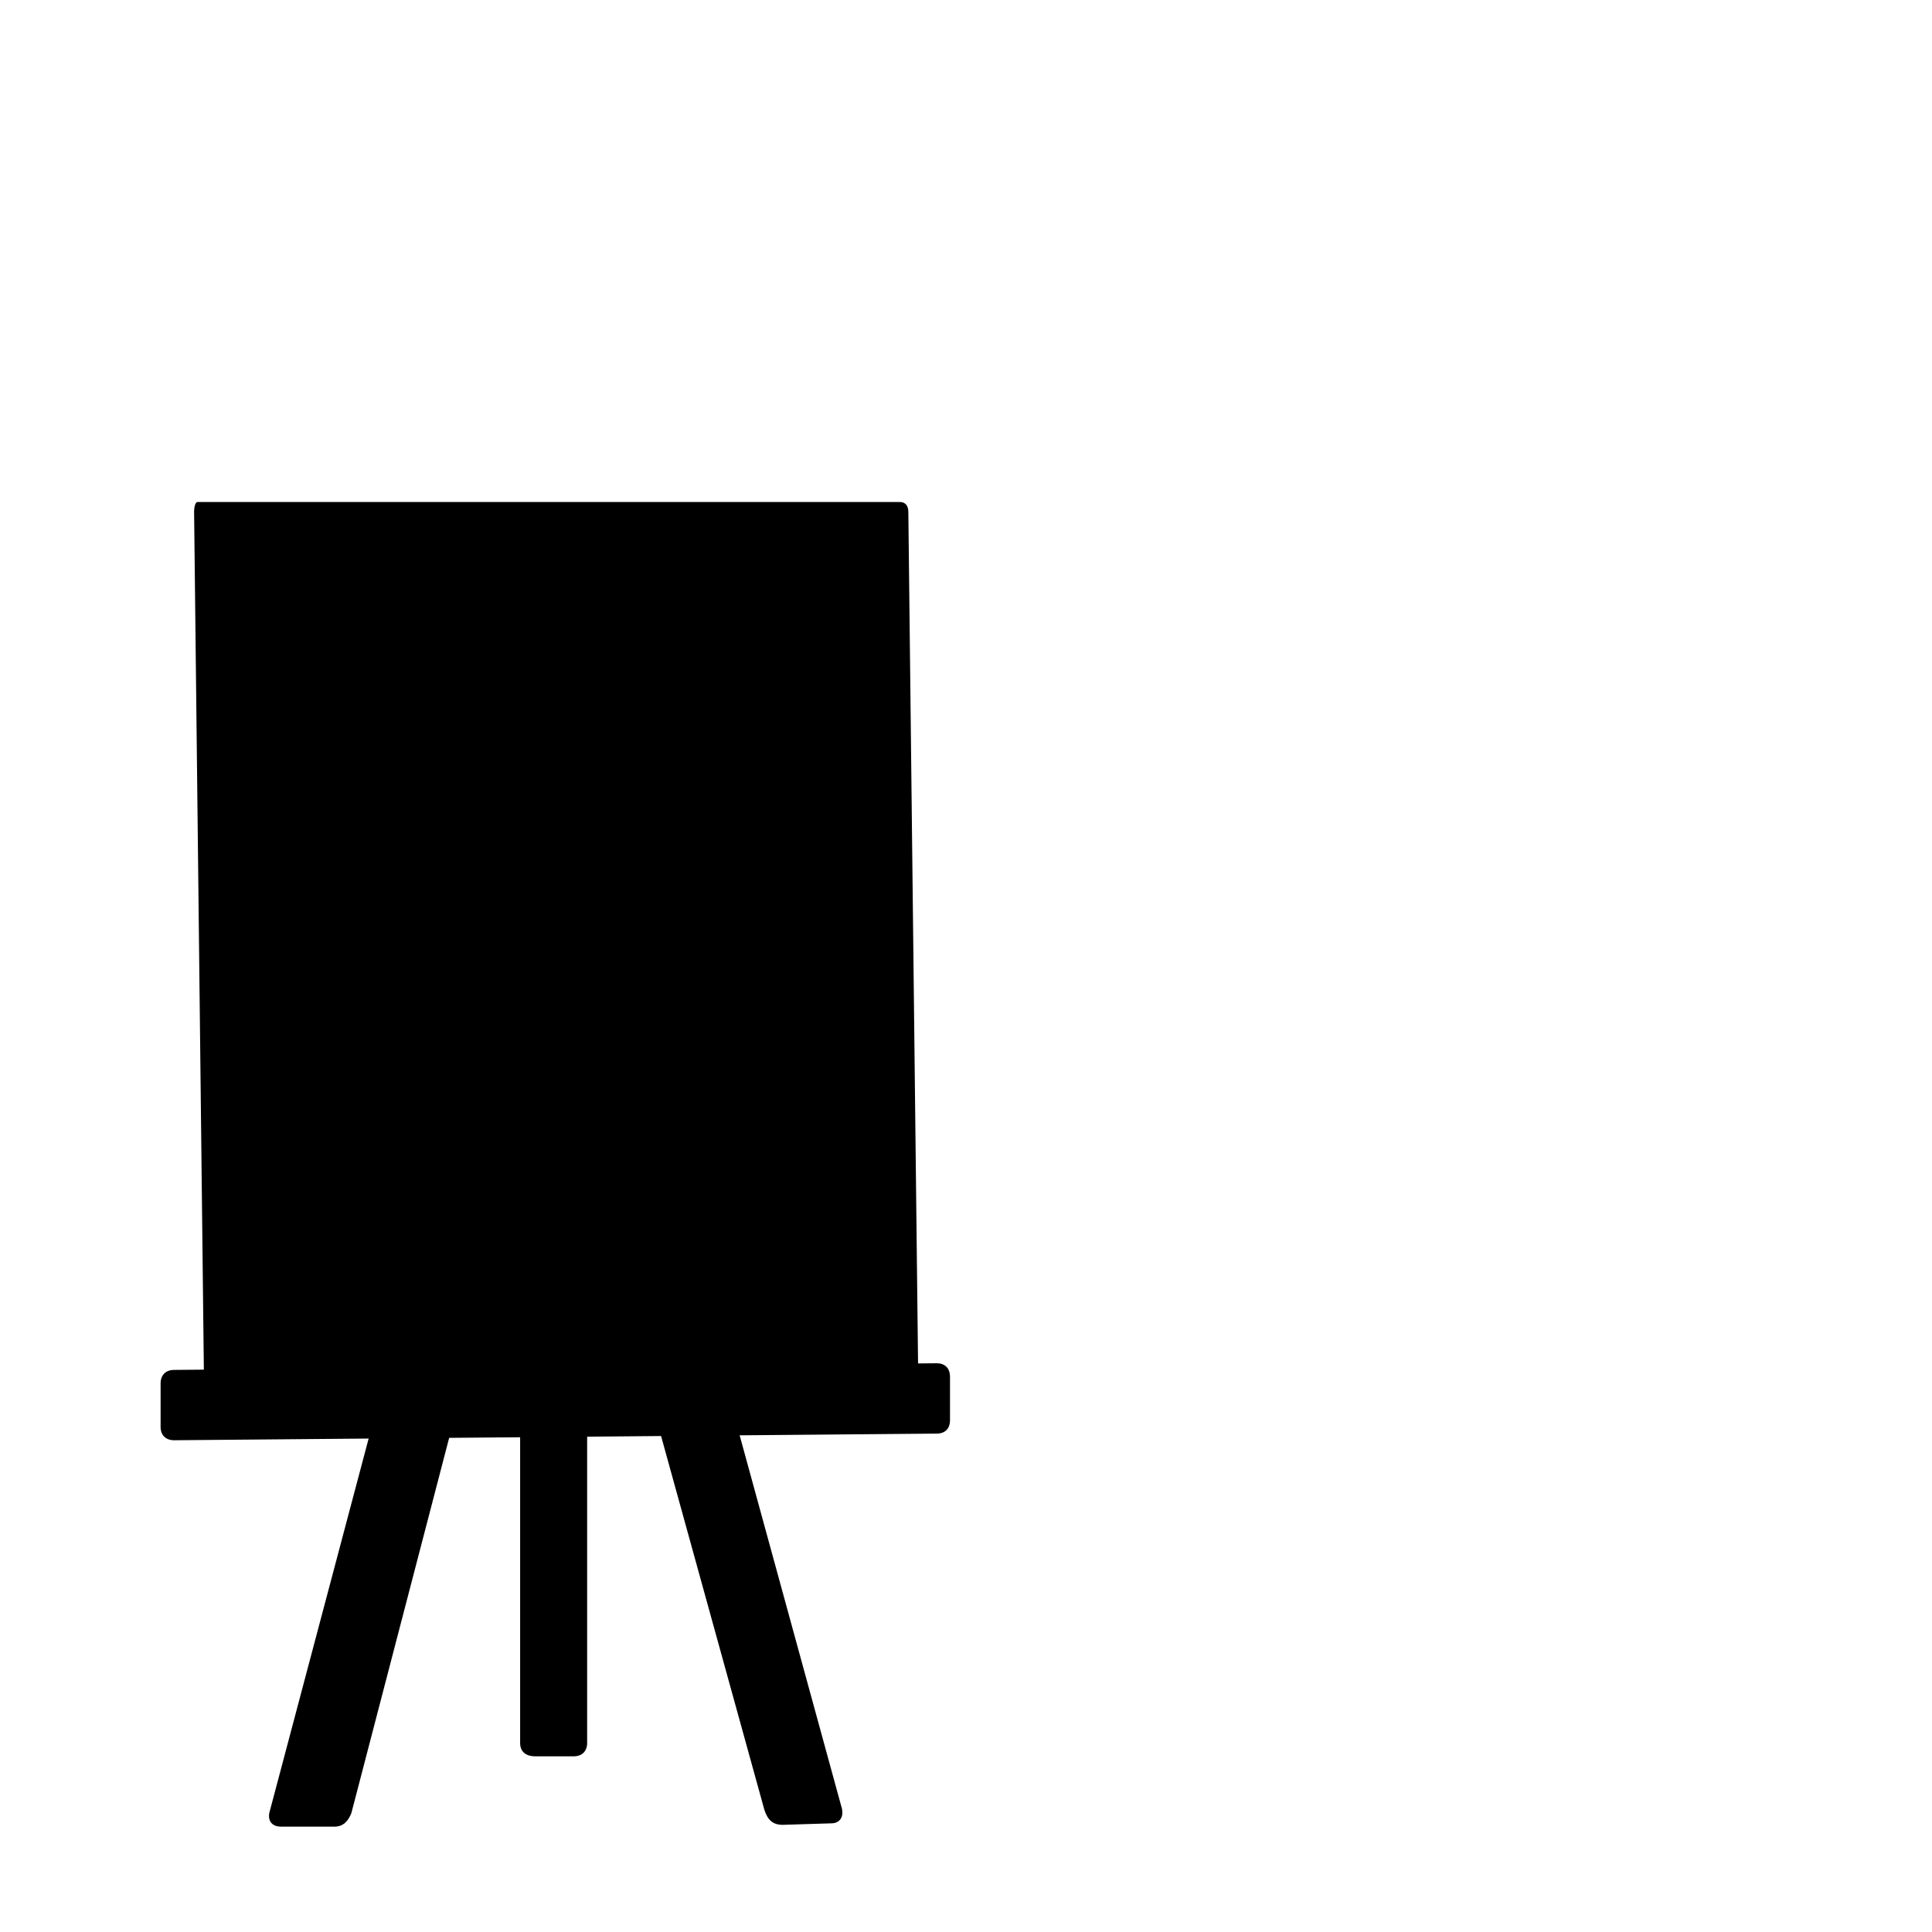
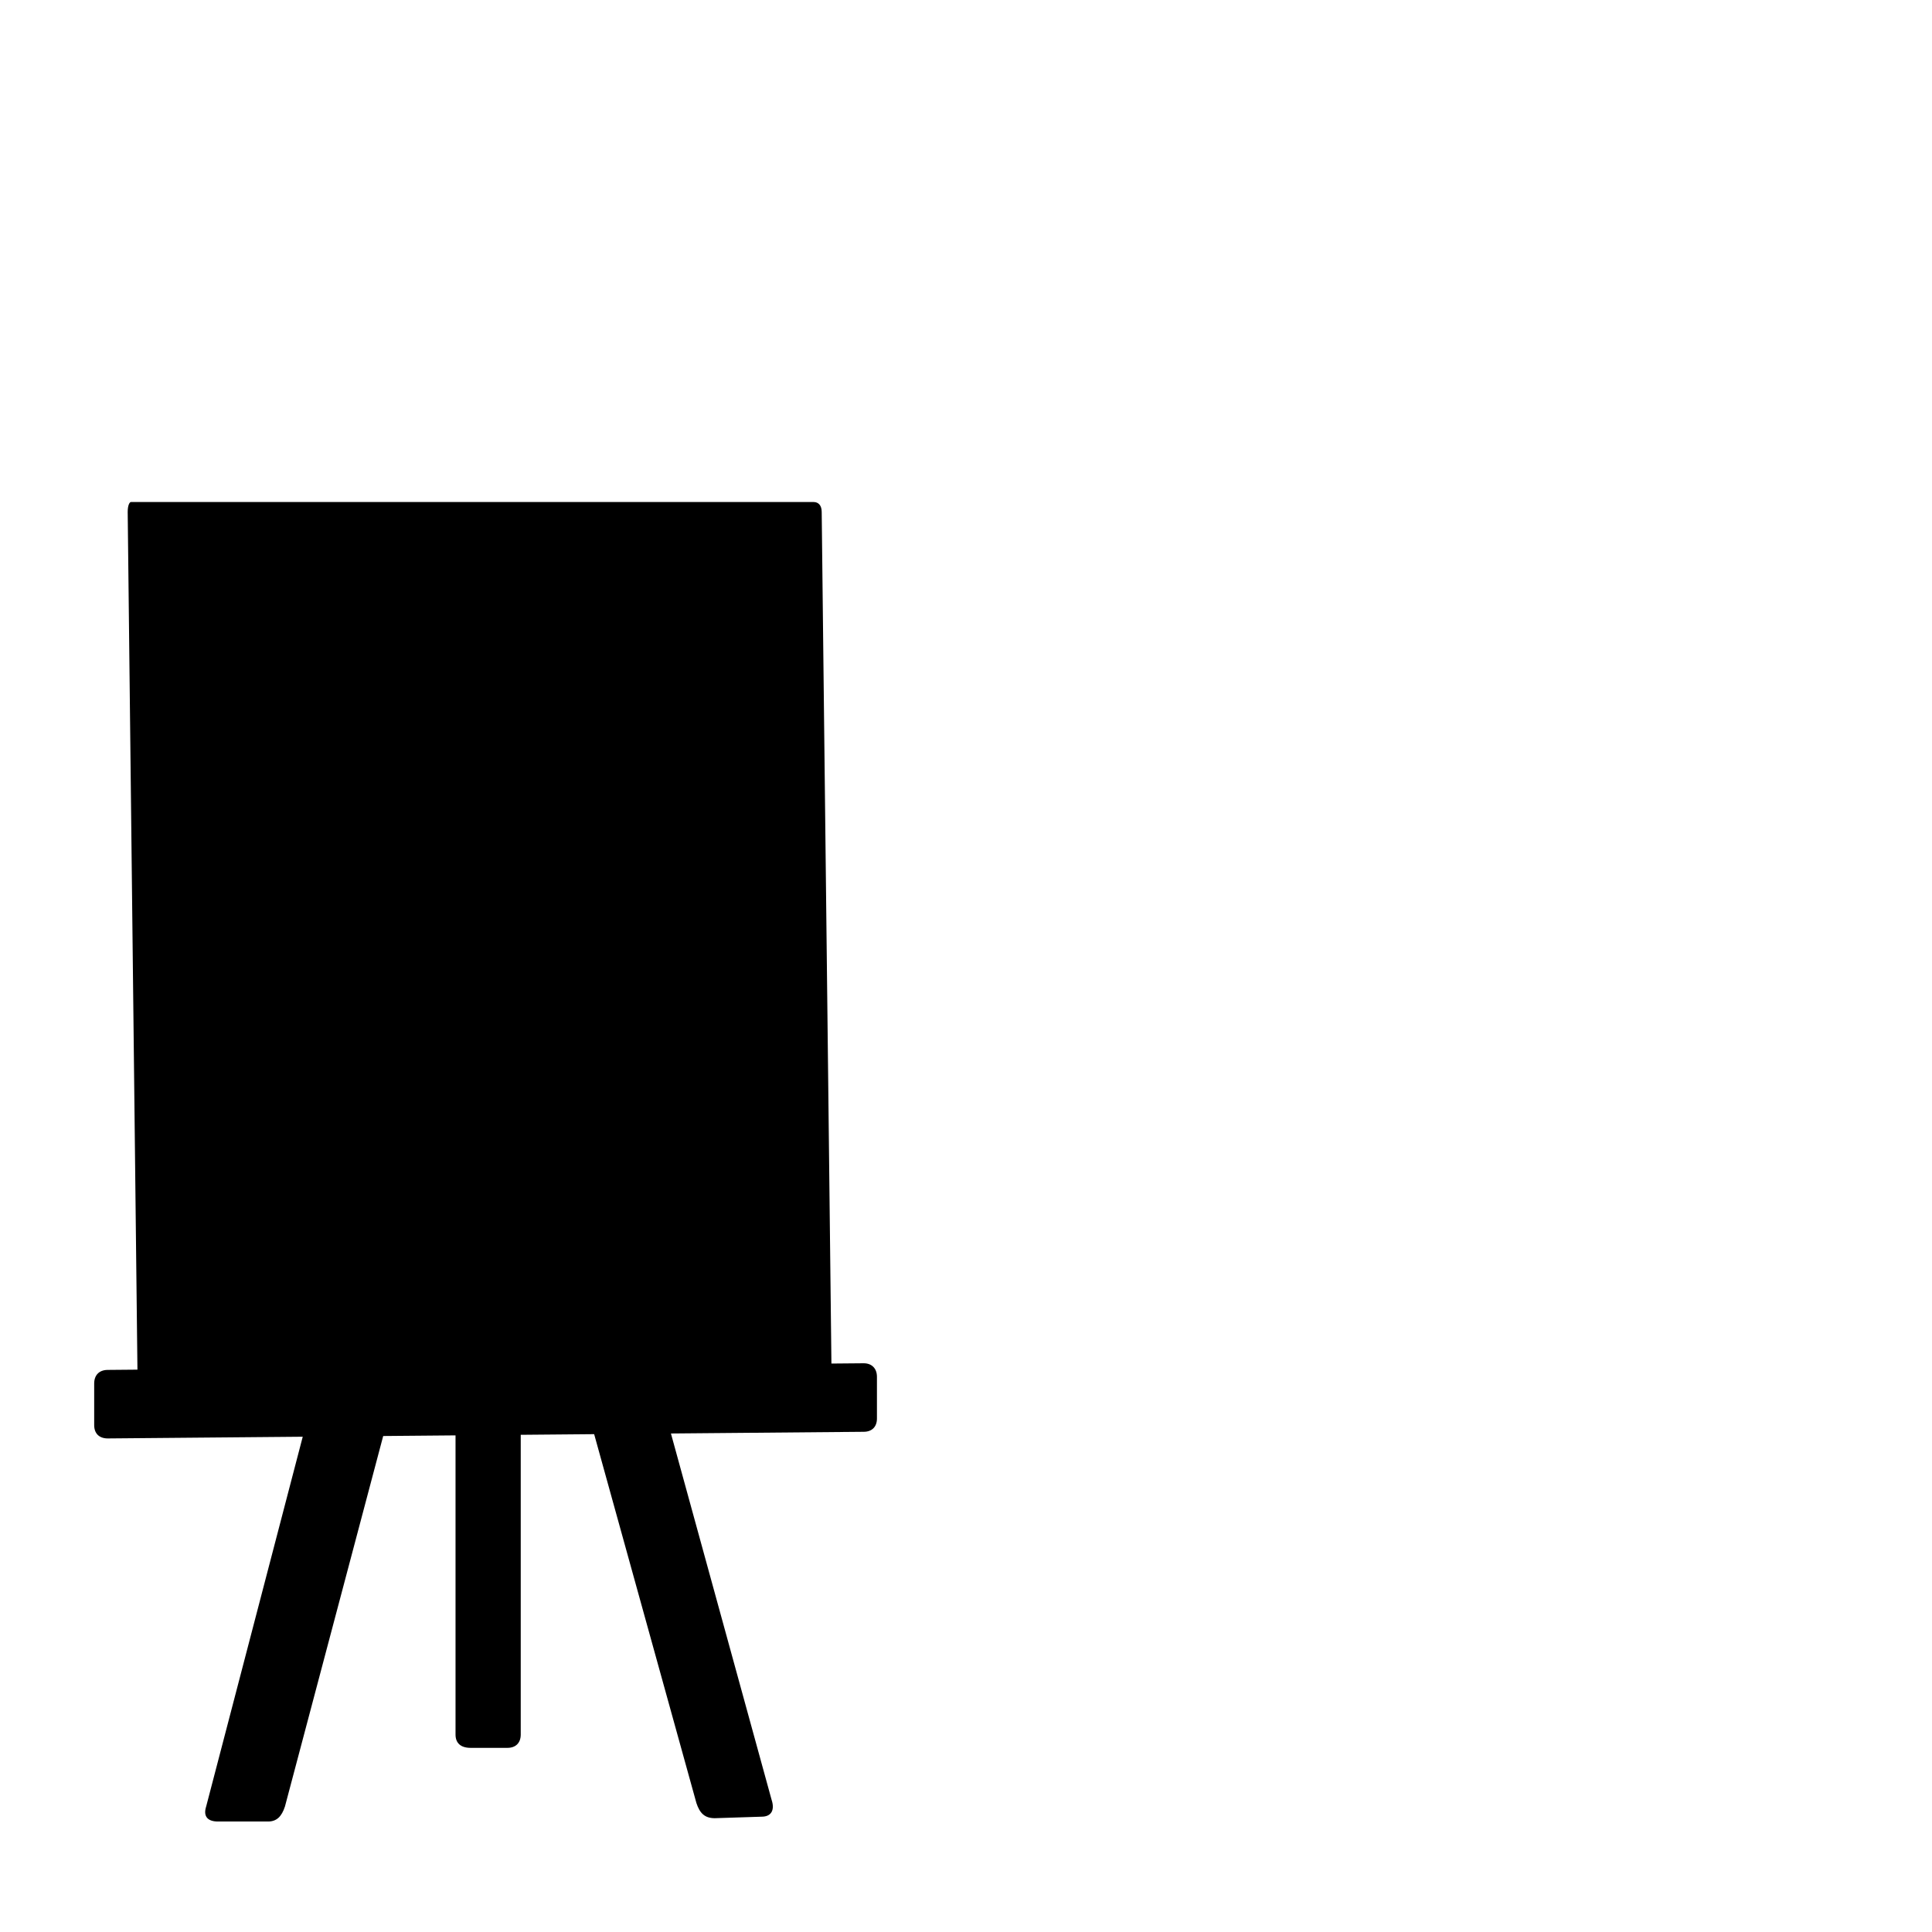
- <svg xmlns="http://www.w3.org/2000/svg" viewBox="-200 0 640 640">
+ <svg xmlns="http://www.w3.org/2000/svg" viewBox="-178 0 640 640">
  <g id="board">
-     <path class="s0" d="m-77 473.2l-33.8 127.4c-0.5 2.8 1.1 4.5 3.9 4.5l17.7 0c2.8 0 4.5-1.7 5.6-4.5l33.2-127.4z" />
-     <path class="s3" d="m-71.4 475.4l-32.7 123.6l13.3 0l33.8-123.6z" />
-     <path class="s0" d="m-27.7 473.2l0 104.2c0 2.7 1.7 4.4 5 4.4l12.8 0c2.7 0 4.4-1.7 4.4-4.4l0-104.2z" />
-     <path class="s3" d="m-21.6 475.4l0 100.3l10 0l0-100.3z" />
-     <path class="s0" d="m18.3 473.2l34.9 126.3c1.1 3.4 2.8 5 6.1 5l16.1-0.5c2.8 0 4.4-2.2 3.3-5.6l-34.3-125.2z" />
-     <path class="s3" d="m26.1 475.4l33.8 122.5l12.2 0l-34.4-122.5z" />
-     <path class="s0" d="m-134.6 166.3l232.7 0c1.7 0 2.8 1.1 2.8 3.3l3.3 289.2l-236.6 1.1l-3.3-290.3c0-2.2 0.6-3.3 1.1-3.3z" />
-     <path class="s2" d="m-128.5 173l222.2 0l3.3 280.3l-222.7 1.1z" />
-     <path class="s0" d="m-142.3 453.8l252.6-2.2c2.8 0 4.4 1.7 4.4 4.5l0 14.4c0 2.7-1.6 4.4-4.4 4.4l-252.6 2.2c-2.8 0-4.5-1.7-4.5-4.4l0-14.4c0-2.8 1.7-4.5 4.5-4.5z" />
-     <path class="s3" d="m-140.1 459.9l248.2-2.2l0 11.1l-248.2 2.2z" />
-     <path class="s0" d="m-108 192.3l6.7 0l8.3 18.9l0-18.9l6.1 0l0 31.6l-6.7 0l-8.3-19.4l0 19.4l-6.1 0z" />
-     <path class="s0" d="m-81.4 192.3l6.7 0l0 21.1c0 3.3 1.1 5 3.3 5c2.2 0 3.3-1.7 3.3-5l0-21.1l6.6 0l0 21.1c0 7.2-3.8 11.1-9.9 11.1c-6.1 0-10-3.9-10-11.1z" />
-     <path class="s0" d="m-58.1 192.3l19.4 0l0 6.1l-6.1 0l0 25.5l-7.2 0l0-25.5l-6.1 0z" />
-     <path class="s0" d="m-35.4 192.3l11.1 0c5.5 0 8.8 2.8 8.8 8.9c0 3.9-1.6 6.7-5 7.8l5.6 14.9l-7.2 0l-4.4-13.8l-2.3 0l0 13.8l-6.6 0zm6.6 5.6l0 7.2l3.4 0c2.2 0 3.3-1.1 3.3-3.9c0-2.2-1.1-3.3-3.3-3.3z" />
-     <path class="s0" d="m-10.5 192.3l7.2 0l0 31.6l-7.2 0z" />
-     <path class="s0" d="m0.6 192.3l19.4 0l0 6.1l-6.1 0l0 25.5l-7.2 0l0-25.5l-6.1 0z" />
-     <path class="s0" d="m23.9 192.3l7.2 0l0 31.6l-7.2 0z" />
-     <path class="s0" d="m46.6 191.8c6.6 0 10.5 4.4 10.5 12.7l0 7.2c0 8.3-3.9 12.8-10.5 12.8c-6.7 0-10.5-4.5-10.5-12.8l0-7.2c0-8.3 3.8-12.7 10.5-12.7zm0 6.1c-2.8 0-3.9 1.6-3.9 6.1l0 8.3c0 4.4 1.1 6.1 3.9 6.1c2.7 0 3.9-1.7 3.9-6.1l0-8.3c0-4.5-1.2-6.1-3.9-6.1z" />
-     <path class="s0" d="m62.1 192.3l6.6 0l7.8 18.9l0-18.9l6.1 0l0 31.6l-6.1 0l-8.3-19.4l0 19.4l-6.1 0z" />
+     <path class="s0" d="m-77 473.2l-32.7 125.2c-1.1 3.4 0.6 5 3.9 5l16.6 0c2.8 0 4.5-1.6 5.6-5l33.2-125.2z" />
+     <path class="s3" d="m-70.9 475.4l-32.1 121.4l12.2 0l33.2-121.4z" />
+     <path class="s0" d="m-27.1 473.2l0 101.4c0 2.8 1.7 4.4 5 4.4l12.2 0c2.7 0 4.4-1.6 4.4-4.4l0-101.4z" />
+     <path class="s3" d="m-21 475.4l0 97l9.4 0l0-97z" />
+     <path class="s0" d="m18.3 473.2l34.4 124.1c1.1 3.3 2.7 5 6.1 5l15.5-0.5c3.3 0 4.4-2.3 3.3-5.6l-33.8-123z" />
+     <path class="s3" d="m26.1 475.4l33.2 120.3l11.7 0l-33.8-120.3z" />
+     <path class="s0" d="m-134.6 166.3l226.1 0c1.6 0 2.7 1.1 2.7 3.3l3.3 289.2l-229.9 1.1l-3.3-290.3c0-2.2 0.6-3.3 1.1-3.3z" />
+     <path class="s2" d="m-128.5 173l215.5 0l3.3 280.3l-216 1.1z" />
+     <path class="s0" d="m-142.3 453.8l250.4-2.2c2.7 0 4.4 1.7 4.4 4.5l0 13.8c0 2.8-1.7 4.4-4.4 4.4l-250.4 2.2c-2.8 0-4.5-1.6-4.5-4.4l0-13.8c0-2.8 1.7-4.5 4.5-4.5z" />
+     <path class="s3" d="m-140.1 459.9l246-2.2l0 10.5l-246 2.3z" />
+     <path class="s0" d="m-108.5 192.3l6.6 0l7.8 18.9l0-18.9l6.1 0l0 31.6l-6.7 0l-7.7-19.4l0 19.4l-6.1 0z" />
+     <path class="s0" d="m-83.1 192.3l6.7 0l0 21.1c0 3.3 1.1 5 3.3 5c2.2 0 3.3-1.7 3.3-5l0-21.1l6.1 0l0 21.1c0 7.2-3.3 11.1-9.4 11.1c-6.1 0-10-3.9-10-11.1z" />
+     <path class="s0" d="m-60.9 192.3l18.8 0l0 6.1l-6.1 0l0 25.5l-6.6 0l0-25.5l-6.1 0z" />
+     <path class="s0" d="m-38.7 192.3l11 0c5.6 0 8.9 2.8 8.9 8.9c0 3.9-1.7 6.7-5 7.8l5.6 14.9l-7.2 0l-4.5-13.8l-2.2 0l0 13.8l-6.6 0zm6.6 5.6l0 7.2l3.3 0c2.3 0 3.4-1.1 3.4-3.9c0-2.2-1.1-3.3-3.4-3.3z" />
+     <path class="s0" d="m-14.9 192.3l6.6 0l0 31.6l-6.6 0z" />
+     <path class="s0" d="m-5.5 192.3l18.8 0l0 6.1l-6.1 0l0 25.5l-6.6 0l0-25.5l-6.1 0z" />
+     <path class="s0" d="m16.7 192.3l6.6 0l0 31.6l-6.6 0z" />
+     <path class="s0" d="m38.3 191.8c6.6 0 9.9 4.4 9.9 12.7l0 7.2c0 8.3-3.3 12.8-9.9 12.8c-6.7 0-10.6-4.5-10.6-12.8l0-7.2c0-8.3 3.9-12.7 10.6-12.7zm0 6.1c-2.8 0-3.9 1.6-3.9 6.1l0 8.3c0 4.4 1.1 6.1 3.9 6.1c2.7 0 3.8-1.7 3.8-6.1l0-8.3c0-4.5-1.1-6.1-3.8-6.1z" />
+     <path class="s0" d="m52.7 192.3l6.6 0l7.8 18.9l0-18.9l6.1 0l0 31.6l-6.1 0l-8.3-19.4l0 19.4l-6.1 0z" />
    <path class="s0" d="m-19.7 236.1l-96 186.9c-0.8 1.5 0 2.9 1.8 2.9l192.8-1.4c1.8 0 2.6-1.5 1.8-3l-97.5-185.4c-0.7-1.5-2.2-1.5-2.9 0z" />
    <path class="s14" d="m-18.2 242.4l-24.4 48.4l49.1 0z" />
    <path class="s14" d="m-44.5 294.5l-21.8 42.8l45.8 0l0-42.8z" />
    <path class="s14" d="m-15.7 294.5l0 42.8l46.2 0l-22.1-42.8z" />
    <path class="s14" d="m-68.1 341.4l-20.7 40.2l68.3 0l0-40.2z" />
    <path class="s14" d="m-15.7 341.4l0 40.2l69.1 0l-21-40.2z" />
    <path class="s14" d="m-90.6 385.7l-18.1 35.8l182.4-1.1l-18.4-34.7z" />
-     <path class="s0" d="m-19.3 257.2c-1.5 0-3 1.4-3 3.7c-0.7 1.1-0.7 2.5 0.4 3.7c-4.8 1.1-7.8 5.1-7.8 10.7c0 5.1 3 9.2 7.4 10.7l13.3-13c0-4.4-3-7.7-7.4-8.4c2.2-1.2 3.7-3 3-4.9c-0.8-1.8-3.7-2.5-5.9-2.5z" />
-     <path class="s2" d="m-19.3 259.7c1.8 0 3.3 0.8 2.9 1.9c-0.4 1.1-2.9 1.5-3.7 0.4c-0.4-1.1 0-2.3 0.8-2.3z" />
-     <path class="s1" d="m-20.1 267.1c3.7 0 6.7 2.3 7.4 5.2l-10.3 9.6c-2.6-1.5-3.7-4.1-3.7-7c0-4.4 2.6-7.8 6.6-7.8z" />
-     <path class="s0" d="m-49.3 315.1c-4.4 0-7 4.5-7 10c0 5.2 3.3 8.9 7.8 8.9c4.4 0 7.4-3.7 7.4-8.9c0-5.5-3.7-10-8.2-10z" />
-     <path class="s2" d="m-49.3 318.1c3 0 5.2 3 5.2 7c0 3.7-1.8 5.9-4.4 5.9c-3 0-4.8-2.2-4.8-5.9c0-4 1.5-7 4-7z" />
-     <path class="s3" d="m-48.5 323.6c1.5 0 2.2 1.5 2.2 3c0 1.5-1.1 2.6-2.6 2.6c-1.5 0-2.2-1.1-2.2-2.6c0-1.5 1.1-3 2.6-3z" />
-     <path class="s0" d="m-32.6 301.1c-7.1 0-11.9 5.2-11.9 12.6c0 2.9 1.1 5.5 2.3 8.5c0.7 6.2 3.6 11.8 8.8 11.8c6.3 0 10.7-6.3 10.7-15.5c0-4.5-1.4-8.5-4-11.5l3.7-1.8c-0.8-2.6-4.8-4.1-9.6-4.1z" />
-     <path class="s1" d="m-32.6 304.1c3.3 0 5.9 1.8 6.6 4.8c-2.2-0.8-4.8 0-6.6 2.2c-1.9-2.2-4.8-2.6-8.2-0.8c1.1-4 4.1-6.2 8.2-6.2z" />
-     <path class="s2" d="m-37.1 312.2c1.9 0 3.3 1.5 4.5 3.7c1.1-2.2 2.9-4.1 4.8-3.7c1.8 0.4 2.5 3.3 2.2 7.4c-0.4 6.6-3.7 11.4-7.8 11.4c-3.3 0-5.5-4-5.9-9.9c-0.4-5.2 0.4-8.9 2.2-8.9z" />
-     <path class="s0" d="m-35.6 320.3c1.1 0 1.8 0.8 1.8 1.9c0 1.1-0.7 1.8-1.8 1.8c-1.1 0-1.8-0.7-1.8-1.8c0-1.1 0.7-1.9 1.8-1.9z" />
-     <path class="s0" d="m-29.7 319.2c1.1 0 1.9 0.8 1.9 1.9c0 1.1-0.8 1.8-1.9 1.8c-1.1 0-1.8-0.7-1.8-1.8c0-1.1 0.7-1.9 1.8-1.9z" />
-     <path class="s0" d="m-32.6 325.9c1.1 0 1.8 0.7 1.8 1.8c0 1.1-0.7 1.9-1.8 1.9c-1.2 0-1.9-0.8-1.9-1.9c0-1.1 0.7-1.8 1.9-1.8z" />
-     <path class="s0" d="m-56.3 348.8c-2.6 0-4 1.8-4 4.4l-4.1-2.2c-1.5 1.5-0.7 4 1.8 5.5c-6.6 0.8-10.7 5.6-10.7 12.2c0 6.3 4.5 10.7 10.4 10.7c1.8 0 2.9-0.4 3.7-0.7c0.7 0.3 1.8 0.7 3.7 0.7c5.5 0 9.6-4.8 9.6-11.1c0-6.2-3.7-10.7-10-11.8c2.2-1.5 3.3-3.7 2.6-5.9c-0.4-1.5-1.5-1.8-3-1.8z" />
-     <path class="s2" d="m-56.7 351c1.2 0 1.5 1.1 0.8 2.6c-0.8 1.1-1.9 1.4-2.2 0.3c-0.4-1.1 0.3-2.9 1.4-2.9z" />
-     <path class="s1" d="m-63.3 359.5c1.5 0 3 0.7 3.7 1.8c1.1-1.1 2.6-1.8 4.1-1.8c4 0 6.6 3.7 6.6 8.8c0 4.8-2.9 8.2-7 8.2c-1.5 0-2.6-0.4-3.3-1.1c-1.1 0.7-2.3 1.1-3.7 1.1c-4.5 0-7.4-3.4-7.4-8.2c0-5.1 2.9-8.8 7-8.8z" />
-     <path class="s3" d="m-59.6 361.7c1.8 0 2.9 1.1 2.9 2.6c0 1.4-1.4 2.6-2.9 2.6c-1.5 0-2.6-1.2-2.6-2.6c0-1.5 1.1-2.6 2.6-2.6z" />
-     <path class="s0" d="m-34.9 344.7c-2.5 0-4 1.8-4.4 5.2c-3.3 5.5-5.2 11-5.2 17.3c0 7.4 4.1 11.8 10.4 11.8c6.3 0 10.3-4.4 10.3-11.8c0-5.5-1.8-10.7-4.4-15.1c1.5-1.5 1.5-4.1-0.8-5.6c-1.8-1.4-4-1.8-5.9-1.8z" />
-     <path class="s1" d="m-34.9 348.4c1.5 0 2.6 1.5 3.4 4.4c2.9 4.5 4.8 9.3 4.8 14.4c0 5.6-3 8.9-7.4 8.9c-4.5 0-7.4-3.3-7.4-8.9c0-5.1 1.8-10.3 4.8-15.1c0.4-2.6 1.1-3.7 1.8-3.7z" />
-     <path class="s0" d="m-33.8 365c1.9 0 3 1.5 3 3.3c0 1.9-1.5 3.4-3.3 3.4c-1.9 0-3-1.5-3-3.4c0-1.8 1.5-3.3 3.3-3.3z" />
-     <path class="s2" d="m-33.8 367.2c0.8 0 1.2 0.8 1.2 1.5c0 0.7-0.8 1.1-1.5 1.1c-0.8 0-1.1-0.4-1.1-1.1c0-0.7 0.7-1.5 1.4-1.5z" />
-     <path class="s0" d="m-7.2 347.7c-1.8 0.7-1.8 3.6 0.8 6.2c1.8 1.9 4.4 3 7 3.4c-2.2-0.8-4.8-1.2-7-0.4c-3 1.1-4.1 4-3.3 8.8c1.1 8.2 5.5 13.3 12.5 13.3c3 0 5.2-0.7 6.7-1.8l0 1.8l8.8 0l0-15.1l-3.7 0c-1.1-3.7-4-6.3-8.5-6.6l-0.3-7.4c-2.2 0-3.7 1.4-3.7 3.7c-2.2-3.4-5.9-5.9-9.3-5.9z" />
-     <path class="s2" d="m-5.7 350.2c2.6 0 5.2 1.9 6.7 4.5c-3 0-5.6-1.5-6.7-4.5z" />
-     <path class="s1" d="m-5.3 359.5c2.2-0.8 5.2 0 7.7 1.4c1.9-1.1 4.1-1.4 6-0.7c2.5 1.1 4 4.1 3.6 8.1c-0.3 4.8-4 8.2-9.2 8.2c-5.2 0-8.9-4.1-10-11.1c-0.3-3.3 0.4-5.2 1.9-5.9z" />
-     <path class="s2" d="m13.9 366.5l2.2 0l0 10l-4.1 0c1.2-2.6 1.9-6 1.9-10z" />
-     <path class="s0" d="m28.3 355.8c-3 0-5.2 1.8-7 4.8c-2.2 3.3-3.3 7-3 11.1c0.4 4.8 4.5 7.7 11.1 7.7c7 0 11.5-3.3 11.5-8.9c0-5.5-3.7-10.3-9.3-13.6c-1.1-0.8-2.2-1.1-3.3-1.1z" />
-     <path class="s2" d="m28.7 359.1c4.8 2.2 8.8 6.3 9.2 11.4c0 3.7-3 6-8.5 6c-4.8 0-7.8-2.3-8.1-5.6c-0.4-4 2.2-8.8 7.4-11.8z" />
-     <path class="s0" d="m28.7 363.5c-3.7 0-5.9 2.6-5.9 6.3c0 3.7 2.5 5.9 6.6 5.9c4.1 0 6.7-2.6 6.7-6.3c0-3.7-3-5.9-7.4-5.9z" />
-     <path class="s1" d="m28.7 366.1c2.9 0 4.8 1.5 4.8 3.7c0 2.2-1.9 3.7-4.1 3.7c-2.6 0-4.1-1.5-4.1-3.7c0-2.2 1.5-3.7 3.4-3.7z" />
-     <path class="s0" d="m-82.1 391.6c-5.6 0-8.9 3.3-8.9 8.5c0 5.5 5.5 11.4 15.5 15.1c8.5 3 16.6 3.7 21.8 2.3c3.7-1.2 5.5-3.7 5.2-7.1c-0.4-4.8-5.9-10.3-15.5-14.4c-7.8-3.3-14.1-4.4-18.1-4.4z" />
-     <path class="s1" d="m-81.8 394.6c4.1 0 10 1.4 16.7 4.4c8.4 3.7 13.3 8.1 13.6 11.8c0.4 2.2-1.1 3.7-4 4.4c-4.5 0.8-11.9 0-19.2-2.9c-8.5-3.3-13.3-8.1-13.3-12.2c0-3.7 2.2-5.5 6.2-5.5z" />
-     <path class="s0" d="m-81 396.4c-2.6 0-4.5 1.8-4.5 4.4c0 2.6 2.3 4.5 4.8 4.5c2.6 0 4.1-1.9 4.1-4.5c0-2.6-1.8-4.4-4.4-4.4z" />
-     <path class="s2" d="m-81 398.6c1.5 0 2.2 1.1 2.2 2.2c0 1.1-0.7 2.3-2.2 2.3c-1.1 0-1.9-1.2-1.9-2.3c0-1.1 0.8-2.2 1.9-2.2z" />
-     <path class="s2" d="m-67.7 402.3c3.3 1.1 5.9 3.3 5.5 5.9c-0.4 2.2-3.3 3-6.6 1.5c-3-1.5-4.1-4.1-3-6.3c0.7-1.5 2.2-1.8 4.1-1.1z" />
-     <path class="s3" d="m-58.1 407.5c2.2 0.7 3.7 2.6 3.3 4c-0.4 1.5-2.6 2.3-4.8 1.2c-2.2-1.2-3-3-2.2-4.5c0.7-1.1 2.2-1.5 3.7-0.7z" />
-     <path class="s0" d="m-30.4 390.9c-1.1 0-2.6 0.7-4.1 1.8l-9.6 8.1c-1.8 1.5-1.8 3.7 0 5.2l1.5 8.1c0.4 1.9 2.2 2.6 5.2 2.6l15.5 0c2.9 0 4.4-0.7 5.1-2.6l1.1-8.1c1.9-1.5 1.9-3.7 0-5.2l-10.7-8.1c-1.4-1.1-2.9-1.8-4-1.8z" />
-     <path class="s1" d="m-30.4 394.2l11.4 8.5l-22.5 0z" />
-     <path class="s14" d="m-42.2 405.3l24.7 0l-1.8 8.5l-20.7 0z" />
-     <path class="s0" d="m-38.6 407.5l17.4 0l-0.7 4.4l-15.9 0z" />
-     <path class="s2" d="m-36.7 409l13.7 0l-0.4 1.8l-12.9 0z" />
-     <path class="s0" d="m-0.1 389.4c-2.6 0-4.8 1.1-7.1 2.6c-0.7 1.8 0.8 4.4 3.7 5.9c-4 1.8-6.2 5.5-6.2 10.3c0 5.6 4.4 8.9 11.4 8.9c7 0 11.8-3.7 11.8-9.6c0-3-1.1-5.6-2.6-7.4c1.5-1.5 1.5-3.7-0.3-4.8c-1.9-1.1-3.7 0-4.8 1.8c-1.1-0.3-2.2-0.3-3.4-0.3c1.9-2.2 2.3-4.8 0.4-6.3c-0.7-0.7-1.8-1.1-2.9-1.1z" />
-     <path class="s2" d="m-0.9 392c1.9 0 2.6 1.4 1.5 2.9c-1.1 1.1-3.7 0.8-4.8-1.1c0.7-1.1 2.2-1.8 3.3-1.8z" />
-     <path class="s1" d="m1.7 399.7c5.2 0 8.9 3 8.9 7.8c0 4.4-3.7 7-8.9 7c-5.2 0-8.5-3-8.5-7c0-4.4 3.3-7.8 8.5-7.8z" />
-     <path class="s0" d="m36.1 389.8c-2.3 0-4.5 1.4-6.7 4l-10.3 11.8c-1.9 2.3-1.9 5.6-0.8 8.5c1.5 2.6 4.1 3.7 7.4 3.4c3-0.4 5.6-2.3 7.4-5.6l2.2-3.7c3 4.1 6.7 6.7 10.4 6.3c3.3-0.4 5.9-3 6.6-6.3c2.2-1.5 3-4.4 1.8-7.4c0.8-2.9-0.7-5.9-3.6-7.4c-1.9-2.5-4.8-3.3-7.8-2.2c-2.2-1.1-4.4-1.4-6.6-1.4z" />
-     <path class="s2" d="m35.3 393.1c1.5 0 2.6 1.5 1.9 4l-6.7 13c-1.5 2.9-3.3 4.4-5.5 4.4c-2.2 0-3.7-1.1-4.1-3c-0.7-1.8 0-3.6 1.5-5.5l9.2-10.7c1.5-1.5 2.6-2.2 3.7-2.2z" />
-     <path class="s3" d="m43.1 393.8c2.6-0.7 4.8 0 5.9 2.2c2.2 0.8 2.9 2.6 2.2 4.8c1.1 1.9 0.7 4.1-1.5 5.6c-0.4 2.9-2.2 4.8-4.8 5.1c-2.6 0-5.5-2.2-7.7-5.9l2.9-6.2c0.8-2.6 1.5-4.8 3-5.6z" />
-     <path class="s0" d="m44.2 396.8c1.1 0 1.8 0.7 1.8 1.8c0 1.1-0.7 1.9-1.8 1.9c-1.1 0-1.9-0.8-1.9-1.9c0-1.1 0.8-1.8 1.9-1.8z" />
-     <path class="s0" d="m48.2 400.8c1.1 0 1.9 0.8 1.9 1.9c0 1.1-0.8 1.8-1.9 1.8c-1.1 0-1.8-2.9 0-3.7z" />
-     <path class="s0" d="m43.8 404.2c1.1 0 1.9 0.7 1.9 1.8c0 1.1-0.8 1.9-1.9 1.9c-1.1 0-1.8-0.8-1.8-1.9c0-1.1 0.7-1.8 1.8-1.8z" />
+     <path class="s0" d="m-17.9 254.9c-1.8 0-3.3 1.5-3.3 3.7c-0.7 1.1-0.7 2.6 0.4 3.7c-4.8 1.1-8.2 5.2-8.2 10.7c0 5.2 3 9.3 7.4 10.8l14.1-13c0-4.4-3-7.7-7.4-8.5c2.2-1.1 3.7-2.9 2.9-4.8c-0.7-1.8-3.7-2.6-5.9-2.6z" />
+     <path class="s2" d="m-17.9 257.5c1.9 0 3.4 0.8 3 1.9c-0.4 1.1-3 1.5-3.7 0.3c-0.4-1.1 0-2.2 0.7-2.2z" />
+     <path class="s1" d="m-18.6 264.9c3.7 0 6.6 2.2 7.4 5.2l-10.4 9.6c-2.5-1.5-4.4-4.1-4.4-7c0-4.5 3.3-7.8 7.4-7.8z" />
+     <path class="s0" d="m-47.8 315.1c-4.4 0-7 4.5-7 10c0 5.2 3.3 8.9 7.8 8.9c4.4 0 7.3-3.7 7.3-8.9c0-5.5-3.7-10-8.1-10z" />
+     <path class="s2" d="m-47.8 318.1c3 0 5.2 3 5.2 7c0 3.7-1.9 5.9-4.4 5.9c-3 0-4.8-2.2-4.8-5.9c0-4 1.4-7 4-7z" />
+     <path class="s3" d="m-47 323.6c1.4 0 2.2 1.5 2.2 3c0 1.5-1.1 2.6-2.6 2.6c-1.5 0-2.2-1.1-2.2-2.6c0-1.5 1.1-3 2.6-3z" />
+     <path class="s0" d="m-31.5 300.4c-7.1 0-11.5 5.1-11.5 12.5c0 3 1.1 5.6 2.2 8.5c0.8 6.3 3.7 12.6 8.9 12.6c6.3 0 10.3-6.3 10.3-15.5c0-4.5-1.4-8.5-4-11.5l3.7-1.8c-0.8-3.3-4.8-4.8-9.6-4.8z" />
+     <path class="s1" d="m-31.5 303.3c3.3 0 5.9 1.9 6.6 4.8c-2.2-0.7-4.8 0-6.6 2.2c-1.9-2.2-4.8-2.5-8.2-0.7c1.1-4.1 4.1-6.3 8.2-6.3z" />
+     <path class="s2" d="m-36 311.5c1.9 0 3.4 1.4 4.5 3.6c1.1-2.2 2.9-4 4.8-3.6c1.8 0.3 2.6 3.3 2.2 7.3c-0.4 6.7-3.7 12.2-7.8 12.2c-3.3 0-5.5-4-5.9-9.9c-0.4-5.2 0.4-9.6 2.2-9.6z" />
+     <path class="s0" d="m-34.5 320.3c1.1 0 1.9 0.8 1.9 1.9c0 1.1-0.8 1.8-1.9 1.8c-1.1 0-1.8-0.7-1.8-1.8c0-1.1 0.7-1.9 1.8-1.9z" />
+     <path class="s0" d="m-28.6 319.2c1.1 0 1.9 0.8 1.9 1.9c0 1.1-0.8 1.8-1.9 1.8c-1.1 0-1.8-0.7-1.8-1.8c0-1.1 0.7-1.9 1.8-1.9z" />
+     <path class="s0" d="m-31.5 325.9c1.1 0 1.8 0.7 1.8 1.8c0 1.1-0.7 1.9-1.8 1.9c-1.1 0-1.9-0.8-1.9-1.9c0-1.1 0.8-1.8 1.9-1.8z" />
+     <path class="s0" d="m-54.8 348.8c-2.6 0-4.1 1.8-4.1 4.4l-4-2.2c-1.5 1.5-0.8 4 1.8 5.5c-6.6 0.8-10.7 5.6-10.7 12.2c0 6.3 4.4 10.7 10.3 10.7c1.9 0 3-0.4 3.7-0.7c0.8 0.3 1.9 0.7 3.7 0.7c5.6 0 9.6-4.8 9.6-11.1c0-6.2-3.7-10.7-9.9-11.8c2.2-1.5 3.3-3.7 2.6-5.9c-0.4-1.5-1.5-1.8-3-1.8z" />
+     <path class="s2" d="m-55.2 351c1.1 0 1.5 1.1 0.8 2.6c-0.8 1.1-1.9 1.4-2.3 0.3c-0.3-1.1 0.4-2.9 1.5-2.9z" />
+     <path class="s1" d="m-61.8 359.5c1.5 0 2.9 0.7 3.7 1.8c1.1-1.1 2.6-1.8 4-1.8c4.1 0 6.7 3.7 6.7 8.8c0 4.8-3 8.2-7 8.2c-1.5 0-2.6-0.4-3.4-1.1c-1.1 0.7-2.2 1.1-3.7 1.1c-4.4 0-7.3-3.4-7.3-8.2c0-5.1 2.9-8.8 7-8.8z" />
+     <path class="s3" d="m-58.1 361.7c1.8 0 2.9 1.1 2.9 2.6c0 1.4-1.5 2.6-2.9 2.6c-1.5 0-2.6-1.2-2.6-2.6c0-1.5 1.1-2.6 2.6-2.6z" />
+     <path class="s0" d="m-33.4 344.7c-2.6 0-4 1.8-4.4 5.2c-3.3 5.5-5.2 11-5.2 17.3c0 7.4 4.1 11.8 10.4 11.8c6.2 0 10.3-4.4 10.3-11.8c0-5.5-1.8-10.7-4.4-15.1c1.4-1.5 1.4-4.1-0.8-5.6c-1.8-1.4-4-1.8-5.9-1.8z" />
+     <path class="s1" d="m-33.4 348.4c1.5 0 2.6 1.5 3.3 4.4c3 4.5 4.8 9.3 4.8 14.4c0 5.6-2.9 8.9-7.3 8.9c-4.5 0-7.4-3.3-7.4-8.9c0-5.1 1.8-10.3 4.8-15.1c0.3-2.6 1.1-3.7 1.8-3.7z" />
+     <path class="s0" d="m-32.3 365c1.9 0 3 1.5 3 3.3c0 1.9-1.5 3.4-3.3 3.4c-1.9 0-3-1.5-3-3.4c0-1.8 1.5-3.3 3.3-3.3z" />
+     <path class="s2" d="m-32.3 367.2c0.8 0 1.1 0.8 1.1 1.5c0 0.7-0.7 1.1-1.4 1.1c-0.8 0-1.2-0.4-1.2-1.1c0-0.7 0.8-1.5 1.5-1.5z" />
+     <path class="s0" d="m-5.7 347.7c-1.8 0.7-1.8 3.6 0.8 6.2c1.8 1.9 4.4 3 7 3.4c-2.2-0.8-4.8-1.2-7-0.4c-3 1.1-4.1 4-3.4 8.8c1.1 8.2 5.6 13.3 12.6 13.3c2.9 0 5.2-0.7 6.6-1.8l0 1.8l8.9 0l0-15.1l-3.7 0c-1.1-3.7-4.1-6.3-8.5-6.6l-0.4-7.4c-2.2 0-3.6 1.4-3.6 3.7c-2.3-3.4-6-5.9-9.3-5.9z" />
+     <path class="s2" d="m-4.2 350.2c2.6 0 5.2 1.9 6.6 4.5c-2.9 0-5.5-1.5-6.6-4.5z" />
+     <path class="s1" d="m-3.8 359.5c2.2-0.8 5.1 0 7.7 1.4c1.9-1.1 4.1-1.4 5.9-0.7c2.6 1.1 4.1 4.1 3.7 8.1c-0.3 4.8-4 8.2-9.2 8.2c-5.2 0-8.9-4.1-10-11.1c-0.4-3.3 0.4-5.2 1.9-5.9z" />
+     <path class="s2" d="m15.4 366.5l2.2 0l0 10l-4.1 0c1.1-2.6 1.9-6 1.9-10z" />
+     <path class="s0" d="m30.9 355.8c-3 0-5.2 1.8-7 4.8c-2.3 3.3-3.4 7-3 11.1c0.4 4.8 4.4 7.7 11.1 7.7c7 0 11.4-3.3 11.4-8.9c0-5.5-3.7-10.3-9.2-13.6c-1.1-0.8-2.2-1.1-3.3-1.1z" />
+     <path class="s2" d="m31.3 359.1c4.8 2.2 8.8 6.3 9.2 11.4c0 3.7-3 6-8.5 6c-4.8 0-7.8-2.3-8.1-5.6c-0.4-4 2.2-8.8 7.4-11.8z" />
+     <path class="s0" d="m31.3 363.5c-3.7 0-6 2.6-6 6.3c0 3.7 2.6 5.9 6.7 5.9c4.1 0 6.6-2.6 6.6-6.3c0-3.7-2.9-5.9-7.3-5.9z" />
+     <path class="s1" d="m31.3 366.1c2.9 0 4.8 1.5 4.8 3.7c0 2.2-1.9 3.7-4.1 3.7c-2.6 0-4.1-1.5-4.1-3.7c0-2.2 1.5-3.7 3.4-3.7z" />
+     <path class="s0" d="m-80.7 391.6c-5.5 0-8.8 3.3-8.8 8.5c0 5.5 5.5 11.4 15.5 15.1c8.5 3 16.6 3.7 21.8 2.3c3.7-1.2 5.5-3.7 5.2-7.1c-0.4-4.8-6-10.3-15.6-14.4c-7.7-3.3-14-4.4-18.1-4.4z" />
+     <path class="s1" d="m-80.3 394.6c4.1 0 10 1.4 16.6 4.4c8.5 3.7 13.3 8.1 13.7 11.8c0.4 2.2-1.1 3.7-4.1 4.4c-4.4 0.8-11.8 0-19.2-2.9c-8.5-3.3-13.3-8.1-13.3-12.2c0-3.7 2.2-5.5 6.3-5.5z" />
+     <path class="s0" d="m-79.5 396.4c-2.6 0-4.5 1.8-4.5 4.4c0 2.6 2.2 4.5 4.8 4.5c2.6 0 4.1-1.9 4.1-4.5c0-2.6-1.9-4.4-4.4-4.4z" />
+     <path class="s2" d="m-79.5 398.6c1.4 0 2.2 1.1 2.2 2.2c0 1.1-0.8 2.3-2.2 2.3c-1.2 0-1.9-1.2-1.9-2.3c0-1.1 0.7-2.2 1.9-2.2z" />
+     <path class="s2" d="m-66.3 402.3c3.4 1.1 6 3.3 5.6 5.9c-0.4 2.2-3.3 3-6.7 1.5c-2.9-1.5-4-4.1-2.9-6.3c0.7-1.5 2.2-1.8 4-1.1z" />
+     <path class="s3" d="m-56.7 407.5c2.3 0.7 3.7 2.6 3.4 4c-0.4 1.5-2.6 2.3-4.8 1.2c-2.2-1.2-3-3-2.2-4.5c0.7-1.1 2.2-1.5 3.6-0.7z" />
+     <path class="s0" d="m-29 390.9c-1.1 0-2.5 0.7-4 1.8l-9.6 8.1c-1.9 1.5-1.9 3.7 0 5.2l1.5 8.1c0.3 1.9 2.2 2.6 5.1 2.6l15.5 0c3 0 4.5-0.7 5.2-2.6l1.1-8.1c1.9-1.5 1.9-3.7 0-5.2l-10.7-8.1c-1.5-1.1-2.9-1.8-4.1-1.8z" />
+     <path class="s1" d="m-29 394.2l11.5 8.5l-22.5 0z" />
+     <path class="s14" d="m-40.8 405.3l24.8 0l-1.9 8.5l-20.7 0z" />
+     <path class="s0" d="m-37.1 407.5l17.4 0l-0.8 4.4l-15.8 0z" />
+     <path class="s2" d="m-35.2 409l13.6 0l-0.3 1.8l-13 0z" />
+     <path class="s0" d="m1.3 389.4c-2.6 0-4.8 1.1-7 2.6c-0.7 1.8 0.8 4.4 3.7 5.9c-4.1 1.8-6.3 5.5-6.3 10.3c0 5.6 4.5 8.9 11.5 8.9c7 0 11.8-3.7 11.8-9.6c0-3-1.1-5.6-2.6-7.4c1.5-1.5 1.5-3.7-0.4-4.8c-1.8-1.1-3.6 0-4.8 1.8c-1.1-0.3-2.2-0.3-3.3-0.3c1.9-2.2 2.2-4.8 0.4-6.3c-0.7-0.7-1.9-1.1-3-1.1z" />
+     <path class="s2" d="m0.6 392c1.8 0 2.6 1.4 1.5 2.9c-1.1 1.1-3.7 0.8-4.8-1.1c0.7-1.1 2.2-1.8 3.3-1.8z" />
+     <path class="s1" d="m3.2 399.7c5.2 0 8.8 3 8.8 7.8c0 4.4-3.6 7-8.8 7c-5.2 0-8.5-3-8.5-7c0-4.4 3.3-7.8 8.5-7.8z" />
+     <path class="s0" d="m38.3 389.8c-2.2 0-4.5 1.4-6.7 4l-10.3 11.8c-1.9 2.3-1.9 5.6-0.8 8.5c1.5 2.6 4.1 3.7 7.4 3.4c3-0.4 5.6-2.3 7.4-5.6l2.2-3.7c3 4.1 6.7 6.7 10.4 6.3c3.3-0.4 5.9-3 6.6-6.3c2.2-1.5 3-4.4 1.9-7.4c0.7-2.9-0.8-5.9-3.7-7.4c-1.9-2.5-4.8-3.3-7.8-2.2c-2.2-1.1-4.4-1.4-6.6-1.4z" />
+     <path class="s2" d="m37.5 393.1c1.5 0 2.6 1.5 1.9 4l-6.7 13c-1.4 2.9-3.3 4.4-5.5 4.4c-2.2 0-3.7-1.1-4.1-3c-0.7-1.8 0-3.6 1.5-5.5l9.2-10.7c1.5-1.5 2.6-2.2 3.7-2.2z" />
+     <path class="s3" d="m45.3 393.8c2.6-0.7 4.8 0 5.9 2.2c2.2 0.8 2.9 2.6 2.2 4.8c1.1 1.9 0.7 4.1-1.5 5.6c-0.3 2.9-2.2 4.8-4.8 5.1c-2.6 0-5.5-2.2-7.7-5.9l2.9-6.2c0.8-2.6 1.5-4.8 3-5.6z" />
+     <path class="s0" d="m46.4 396.8c1.1 0 1.8 0.7 1.8 1.8c0 1.1-0.7 1.9-1.8 1.9c-1.1 0-1.9-0.8-1.9-1.9c0-1.1 0.8-1.8 1.9-1.8z" />
+     <path class="s0" d="m50.5 400.8c1.1 0 1.8 0.8 1.8 1.9c0 1.1-0.7 1.8-1.8 1.8c-1.2 0-1.9-2.9 0-3.7z" />
+     <path class="s0" d="m46 404.2c1.1 0 1.9 0.7 1.9 1.8c0 1.1-0.8 1.9-1.9 1.9c-1.1 0-1.8-0.8-1.8-1.9c0-1.1 0.7-1.8 1.8-1.8z" />
  </g>
</svg>
